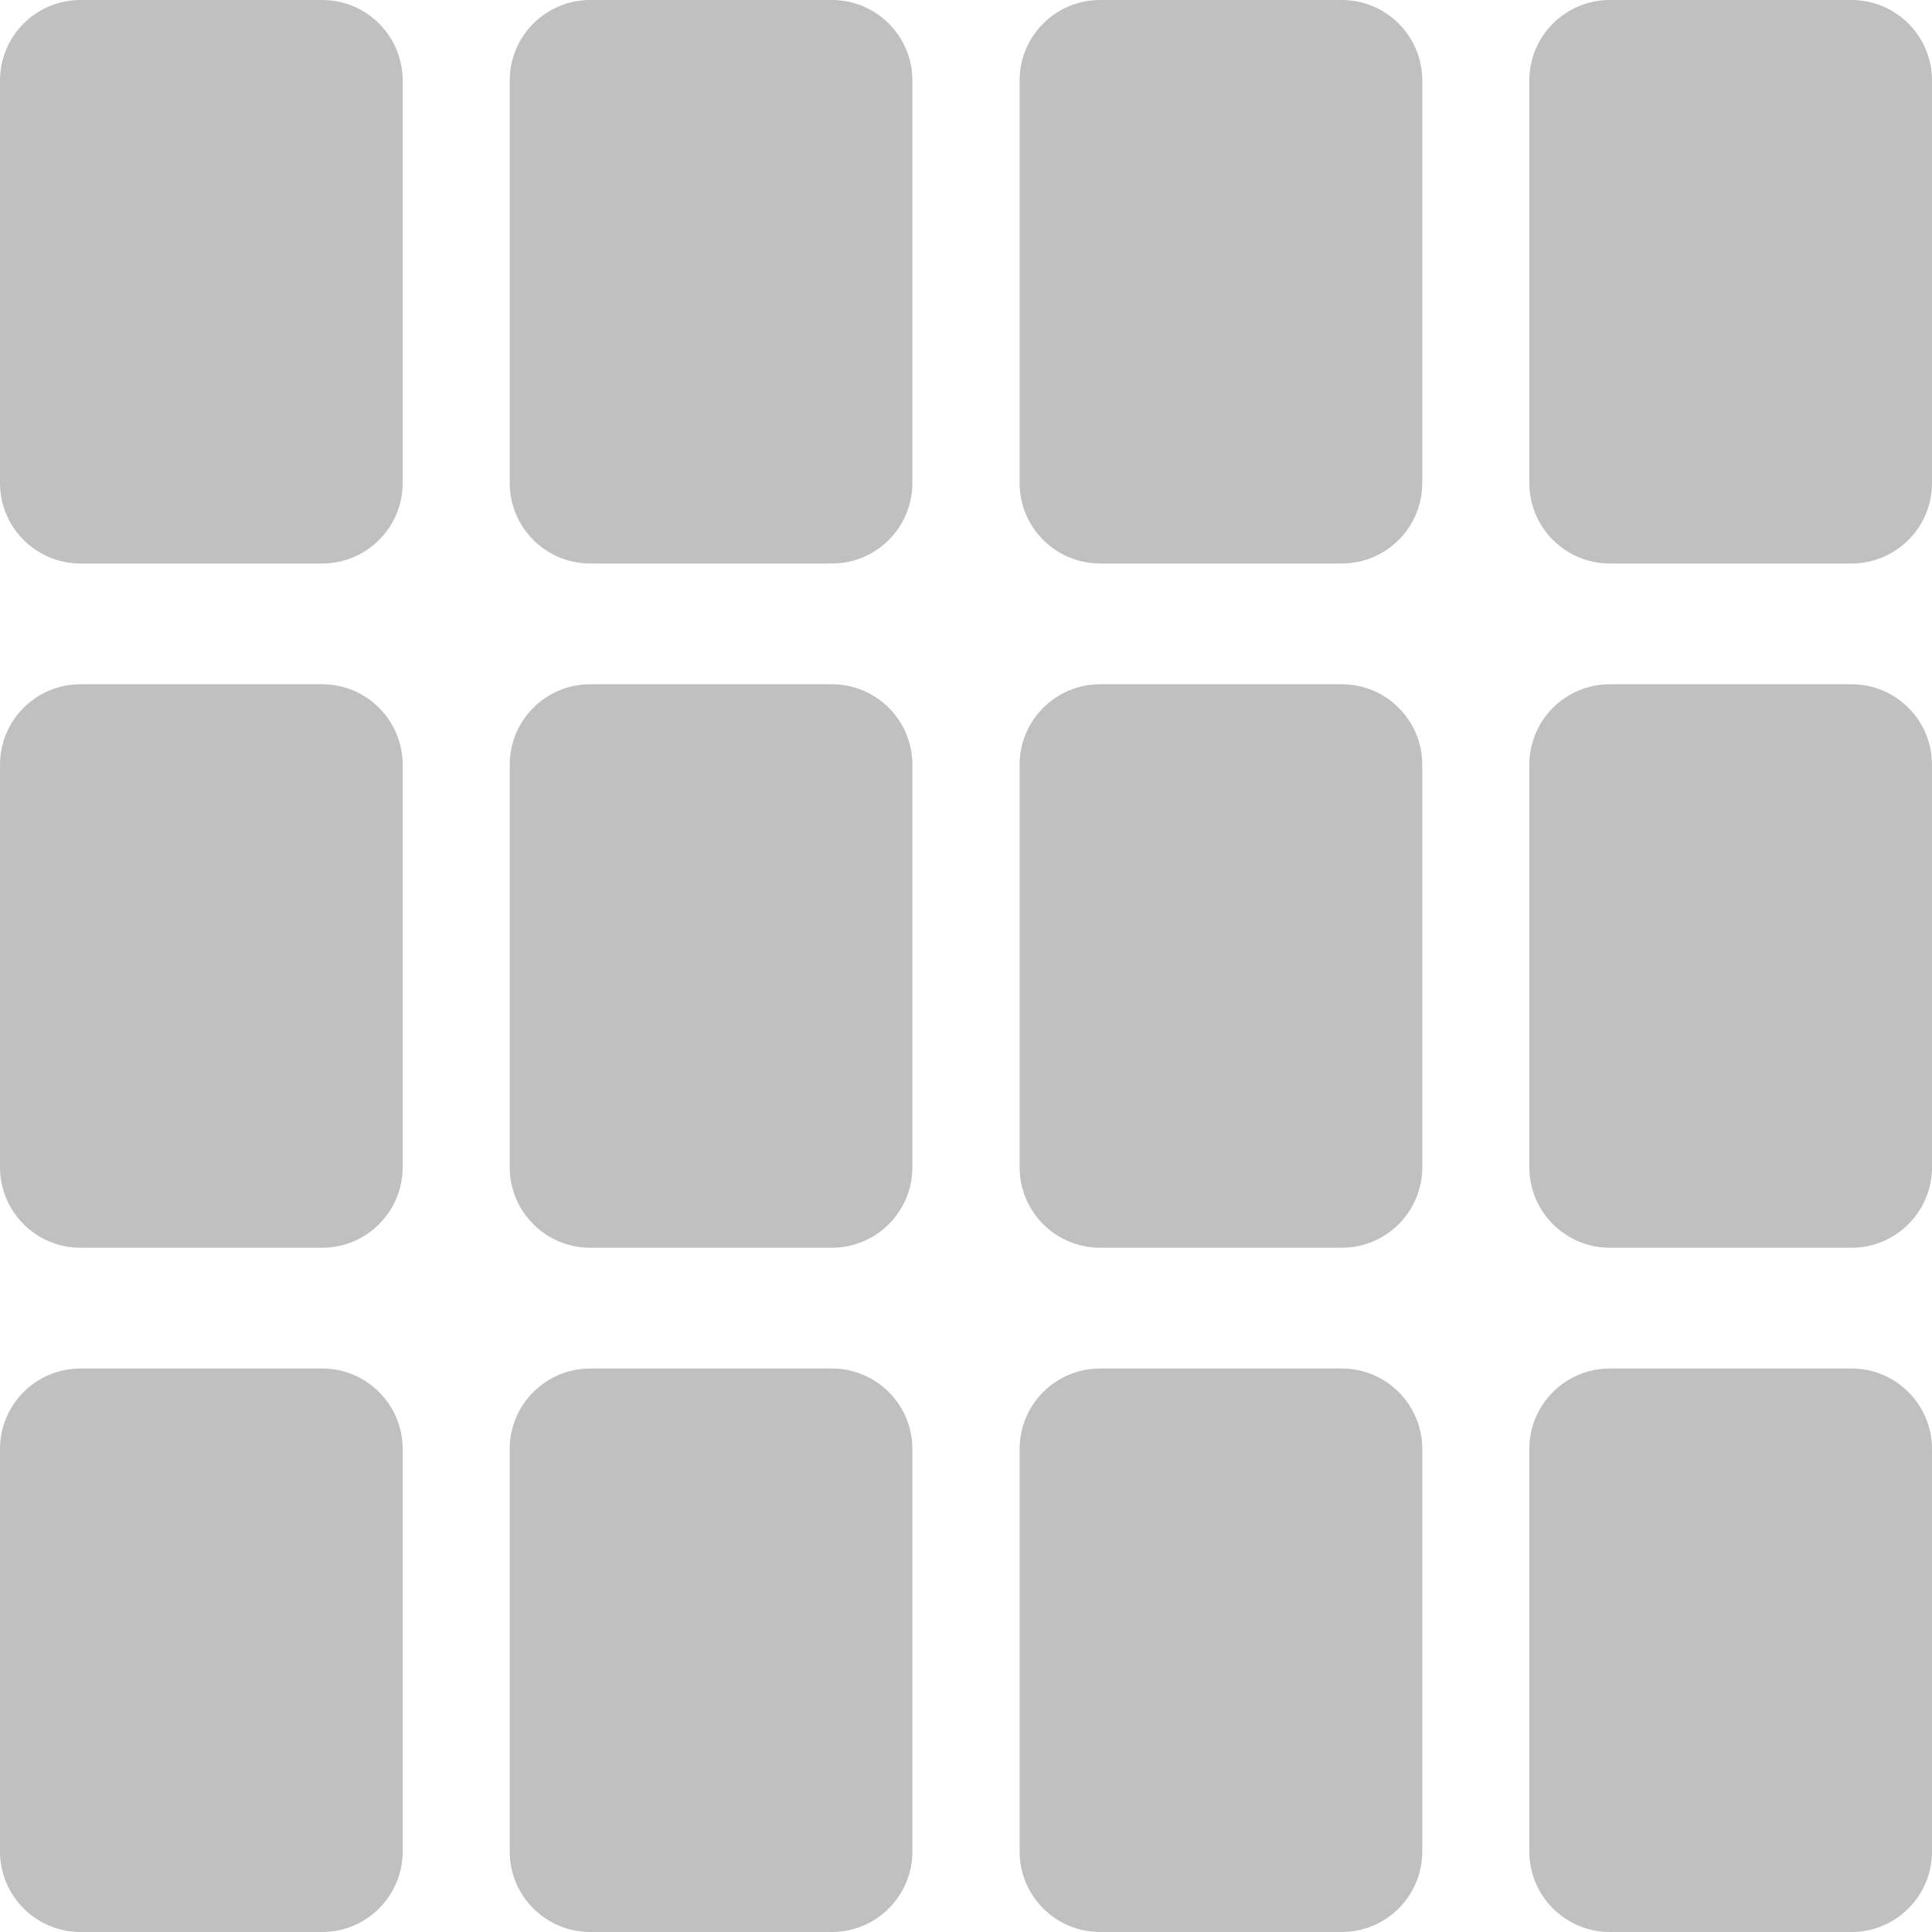
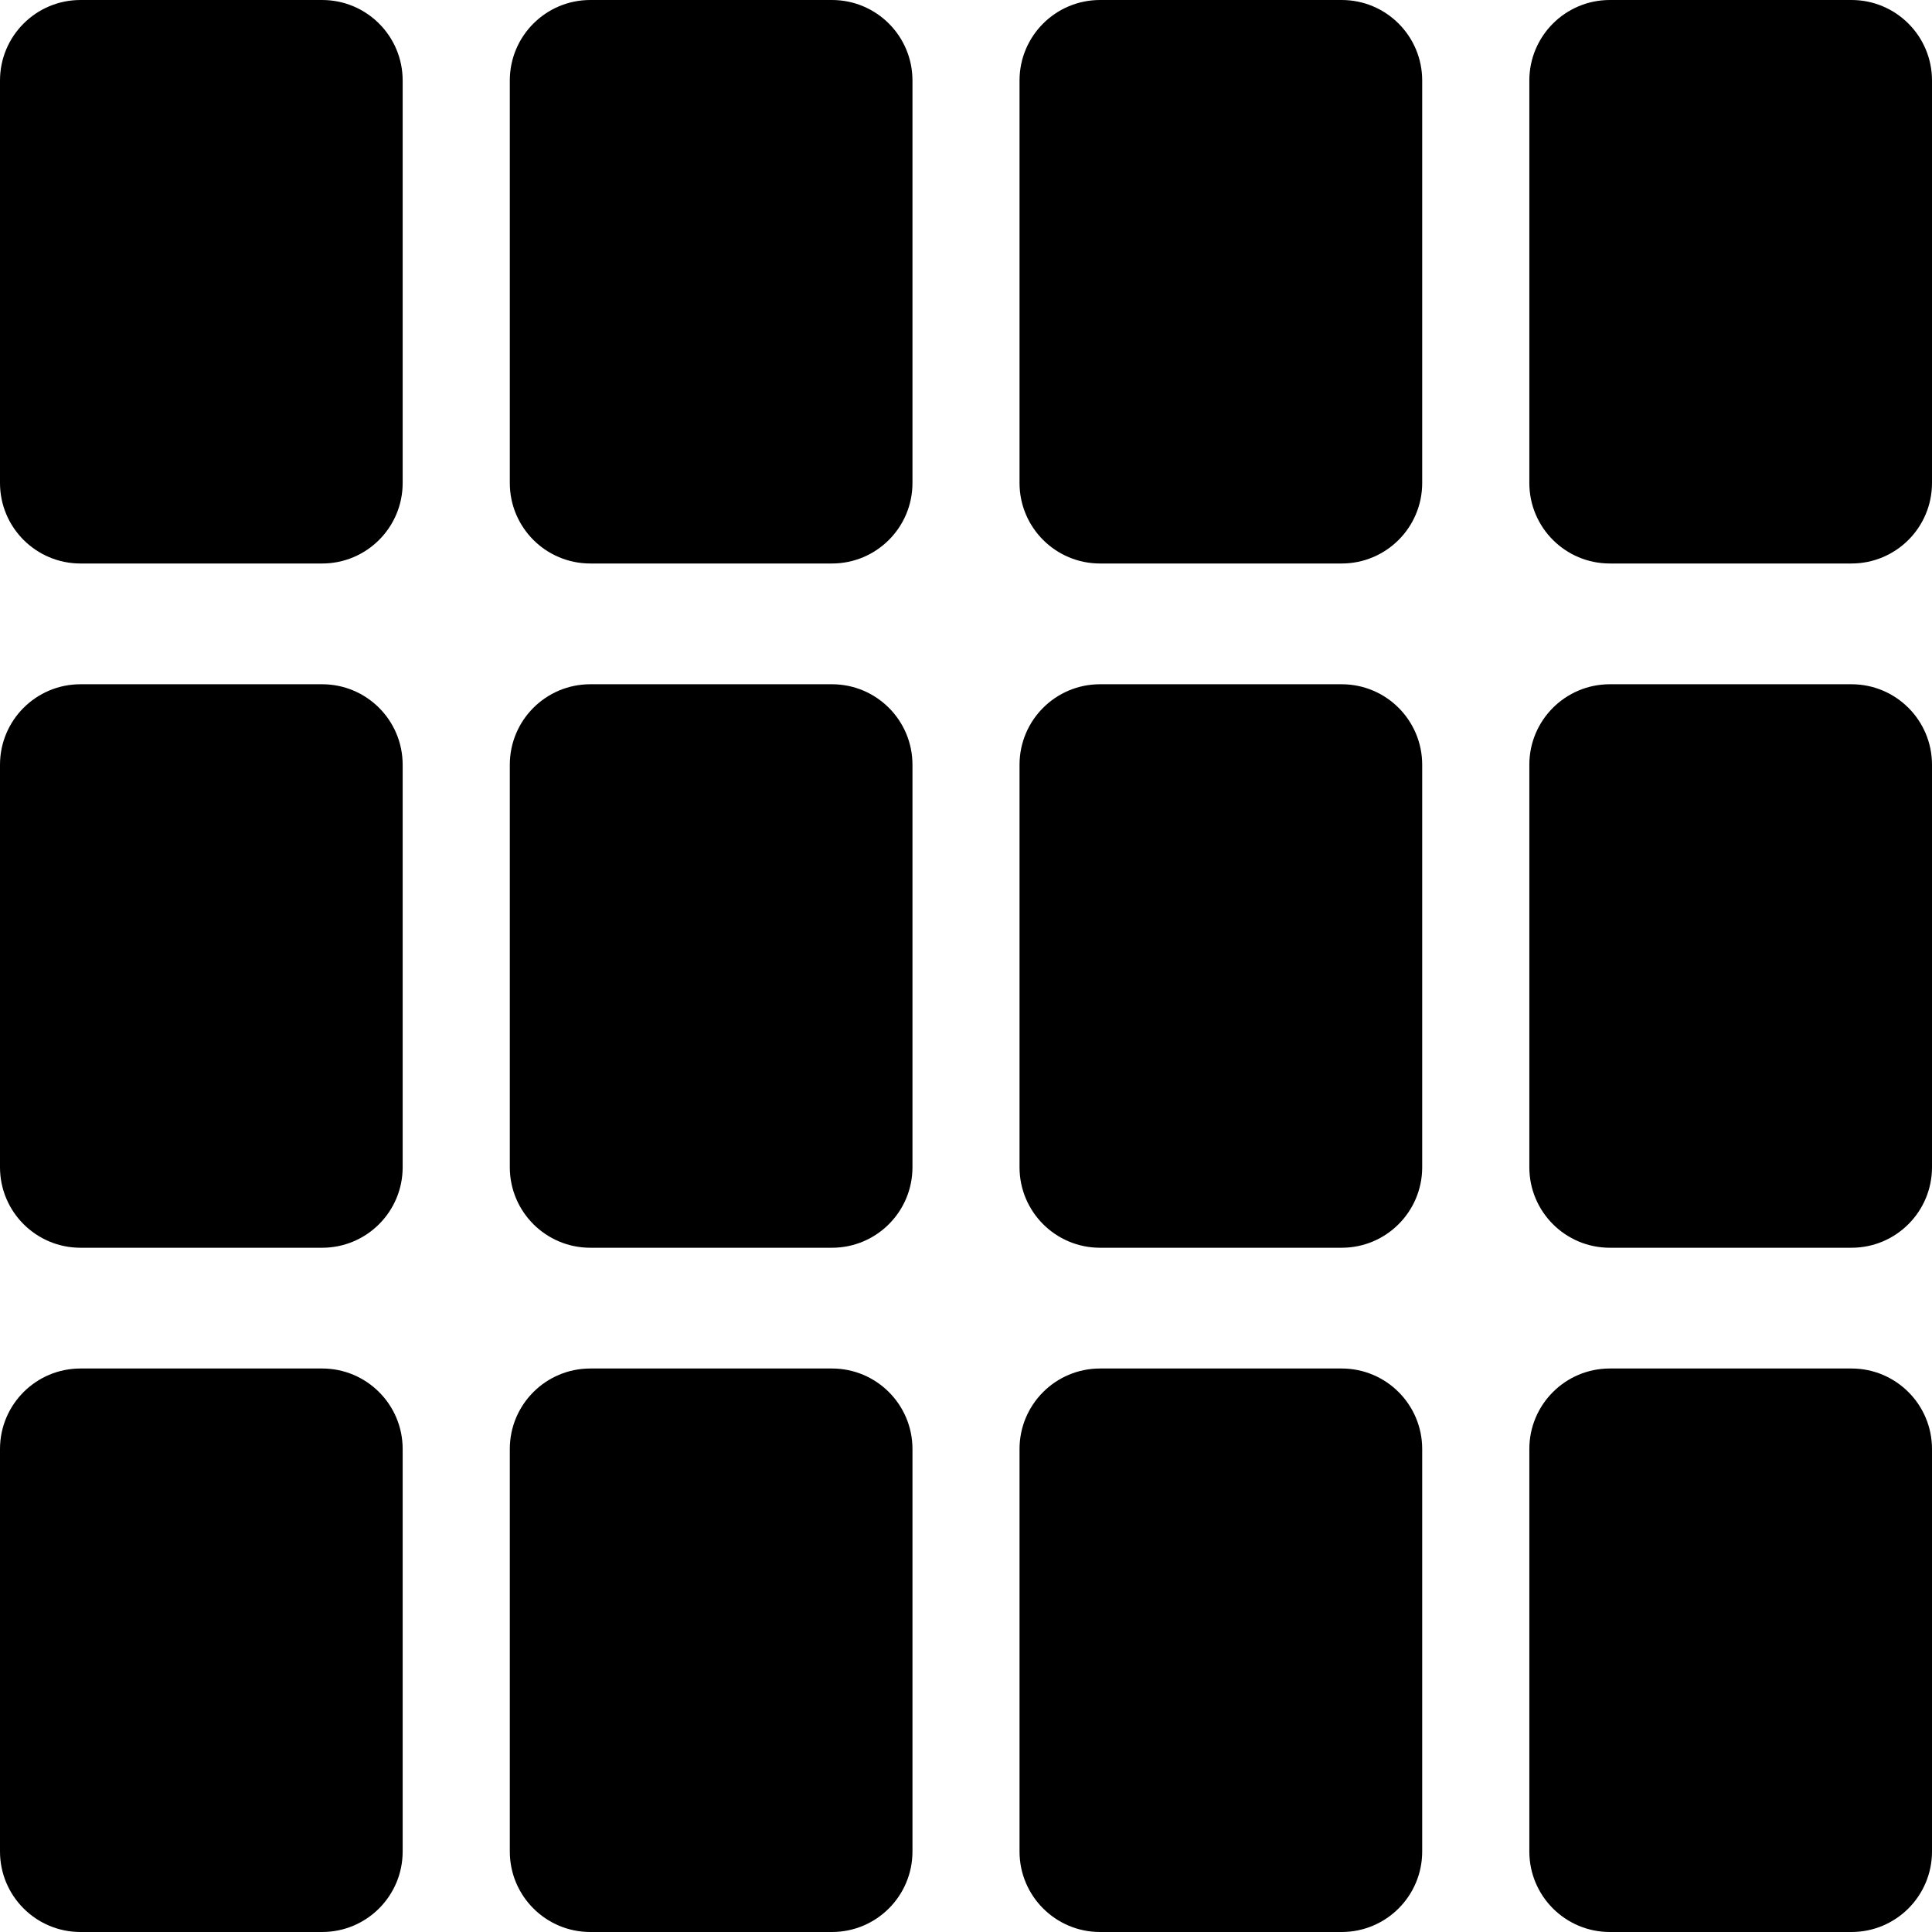
<svg xmlns="http://www.w3.org/2000/svg" width="24" height="24" viewBox="0 0 24 24" fill="none">
-   <rect x="18.998" width="5.002" height="7" rx="1" fill="#C0C0C0" />
-   <rect x="12.666" width="5.002" height="7" rx="1" fill="#C0C0C0" />
-   <rect x="6.332" width="5.002" height="7" rx="1" fill="#C0C0C0" />
-   <rect width="5.002" height="7" rx="1" fill="#C0C0C0" />
-   <rect x="18.998" y="8.5" width="5.002" height="7" rx="1" fill="#C0C0C0" />
-   <rect x="12.666" y="8.5" width="5.002" height="7" rx="1" fill="#C0C0C0" />
-   <rect x="6.332" y="8.5" width="5.002" height="7" rx="1" fill="#C0C0C0" />
-   <rect y="8.5" width="5.002" height="7" rx="1" fill="#C0C0C0" />
-   <rect x="18.998" y="17" width="5.002" height="7" rx="1" fill="#C0C0C0" />
-   <rect x="12.666" y="17" width="5.002" height="7" rx="1" fill="#C0C0C0" />
-   <rect x="6.332" y="17" width="5.002" height="7" rx="1" fill="#C0C0C0" />
-   <rect y="17" width="5.002" height="7" rx="1" fill="#C0C0C0" />
+   <rect x="18.998" width="5.002" height="7" rx="1" fill="black" />
+   <rect x="12.665" width="5.002" height="7" rx="1" fill="black" />
+   <rect x="6.333" width="5.002" height="7" rx="1" fill="black" />
+   <rect width="5.002" height="7" rx="1" fill="black" />
+   <rect x="18.998" y="8.5" width="5.002" height="7" rx="1" fill="black" />
+   <rect x="12.665" y="8.5" width="5.002" height="7" rx="1" fill="black" />
+   <rect x="6.333" y="8.5" width="5.002" height="7" rx="1" fill="black" />
+   <rect y="8.5" width="5.002" height="7" rx="1" fill="black" />
+   <rect x="18.998" y="17" width="5.002" height="7" rx="1" fill="black" />
+   <rect x="12.665" y="17" width="5.002" height="7" rx="1" fill="black" />
+   <rect x="6.333" y="17" width="5.002" height="7" rx="1" fill="black" />
+   <rect y="17" width="5.002" height="7" rx="1" fill="black" />
</svg>
